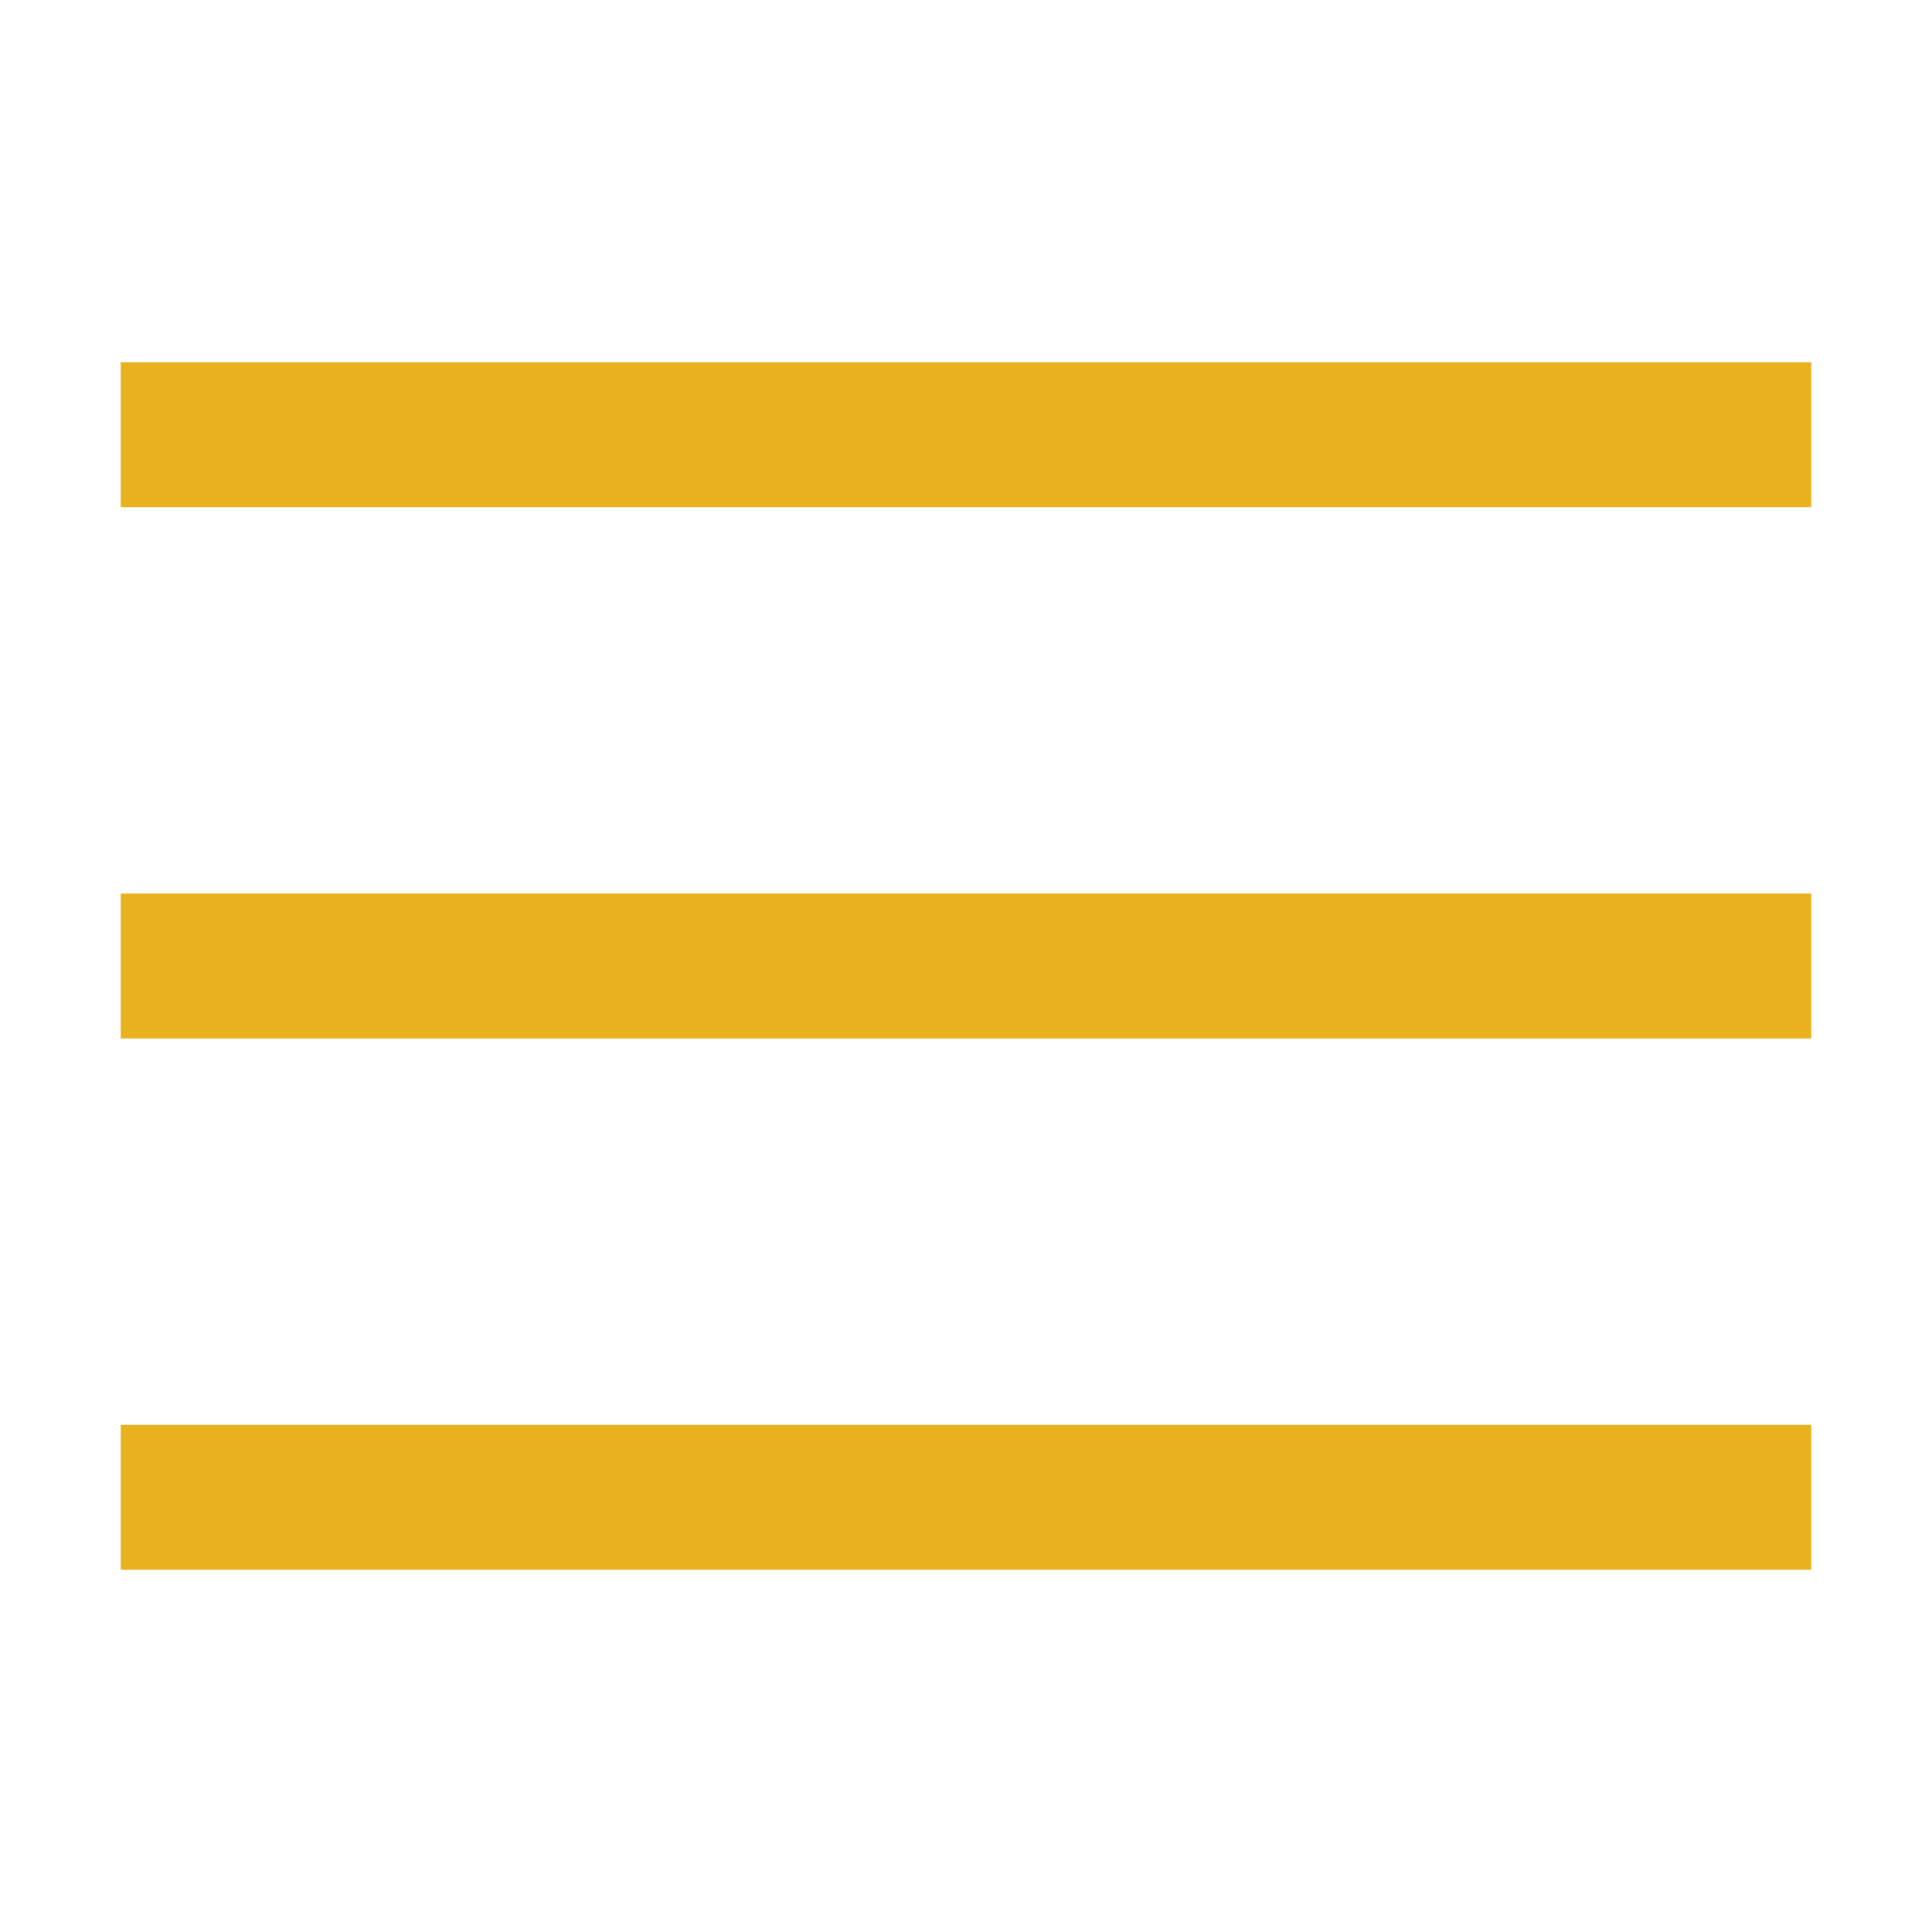
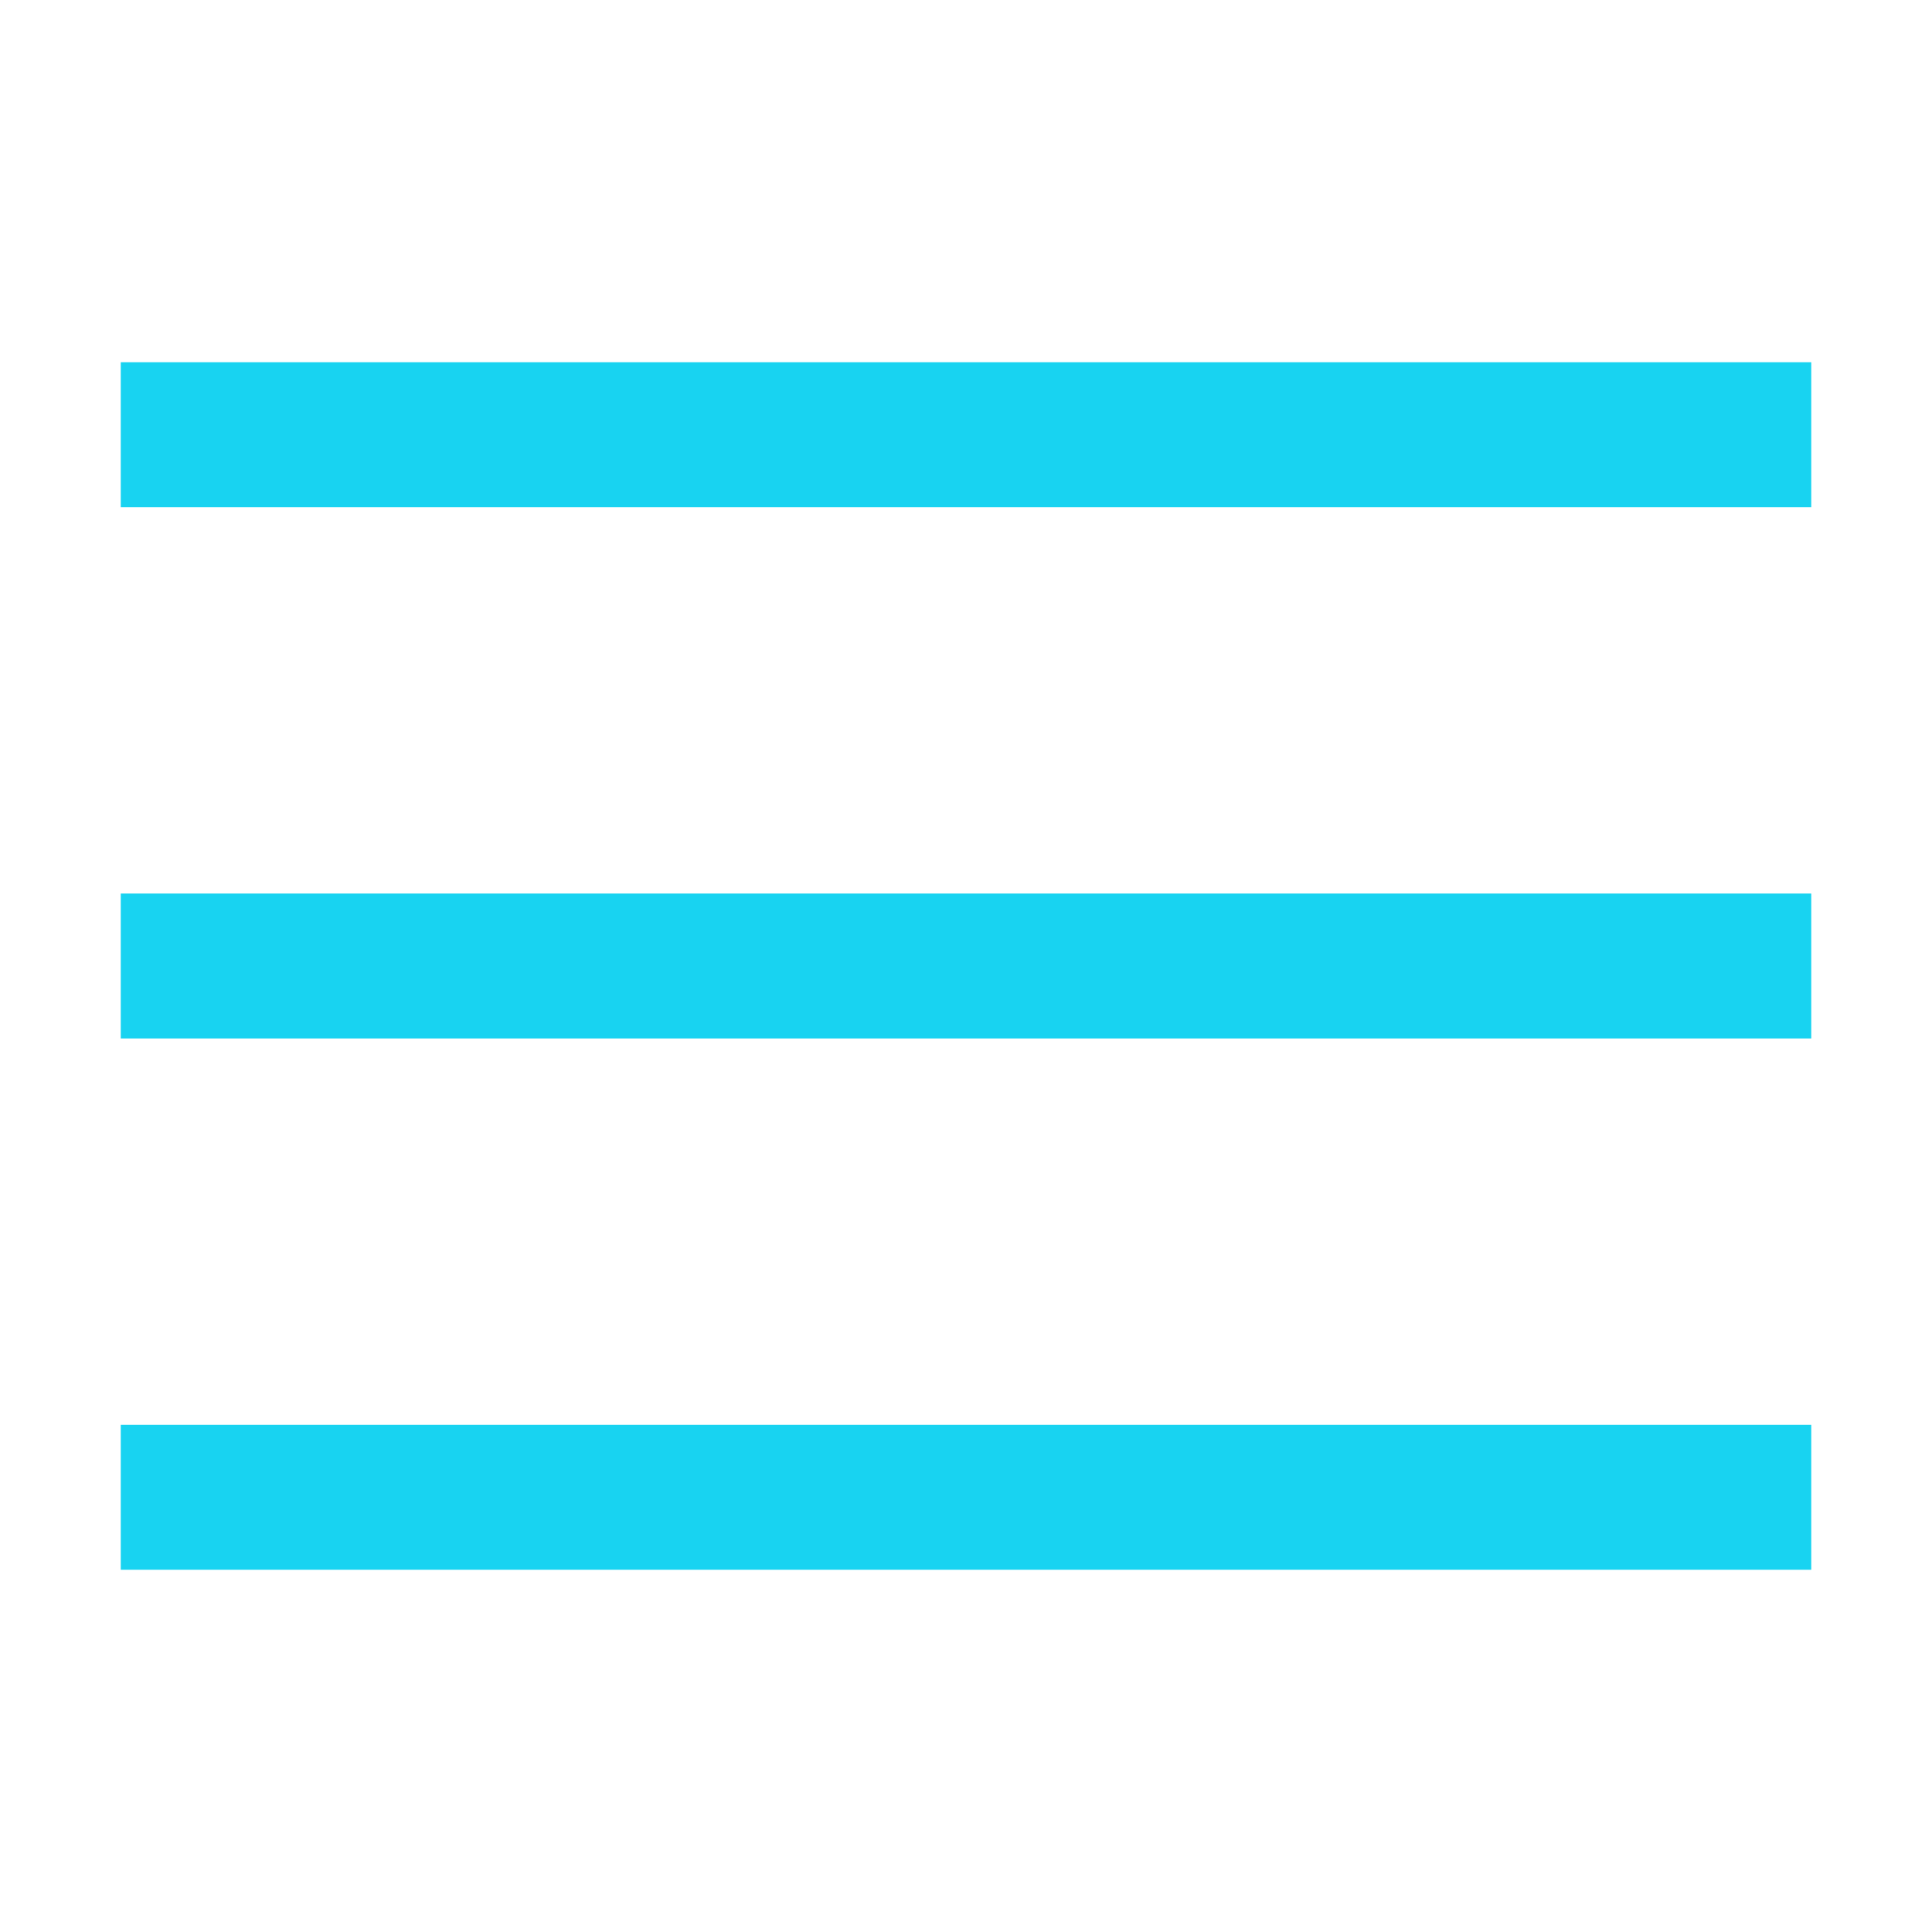
<svg xmlns="http://www.w3.org/2000/svg" width="800px" height="800px" viewBox="0 0 1024 1024" class="icon" version="1.1">
-   <path d="M64 192h896v76.8H64V192z m0 281.6h896v76.8H64V473.6z m0 281.6h896V832H64v-76.8z" fill="#eab11f" />
+   <path d="M64 192h896v76.8H64V192z m0 281.6h896v76.8H64V473.6z m0 281.6h896V832H64v-76.8z" fill="#18d3f1" />
</svg>
